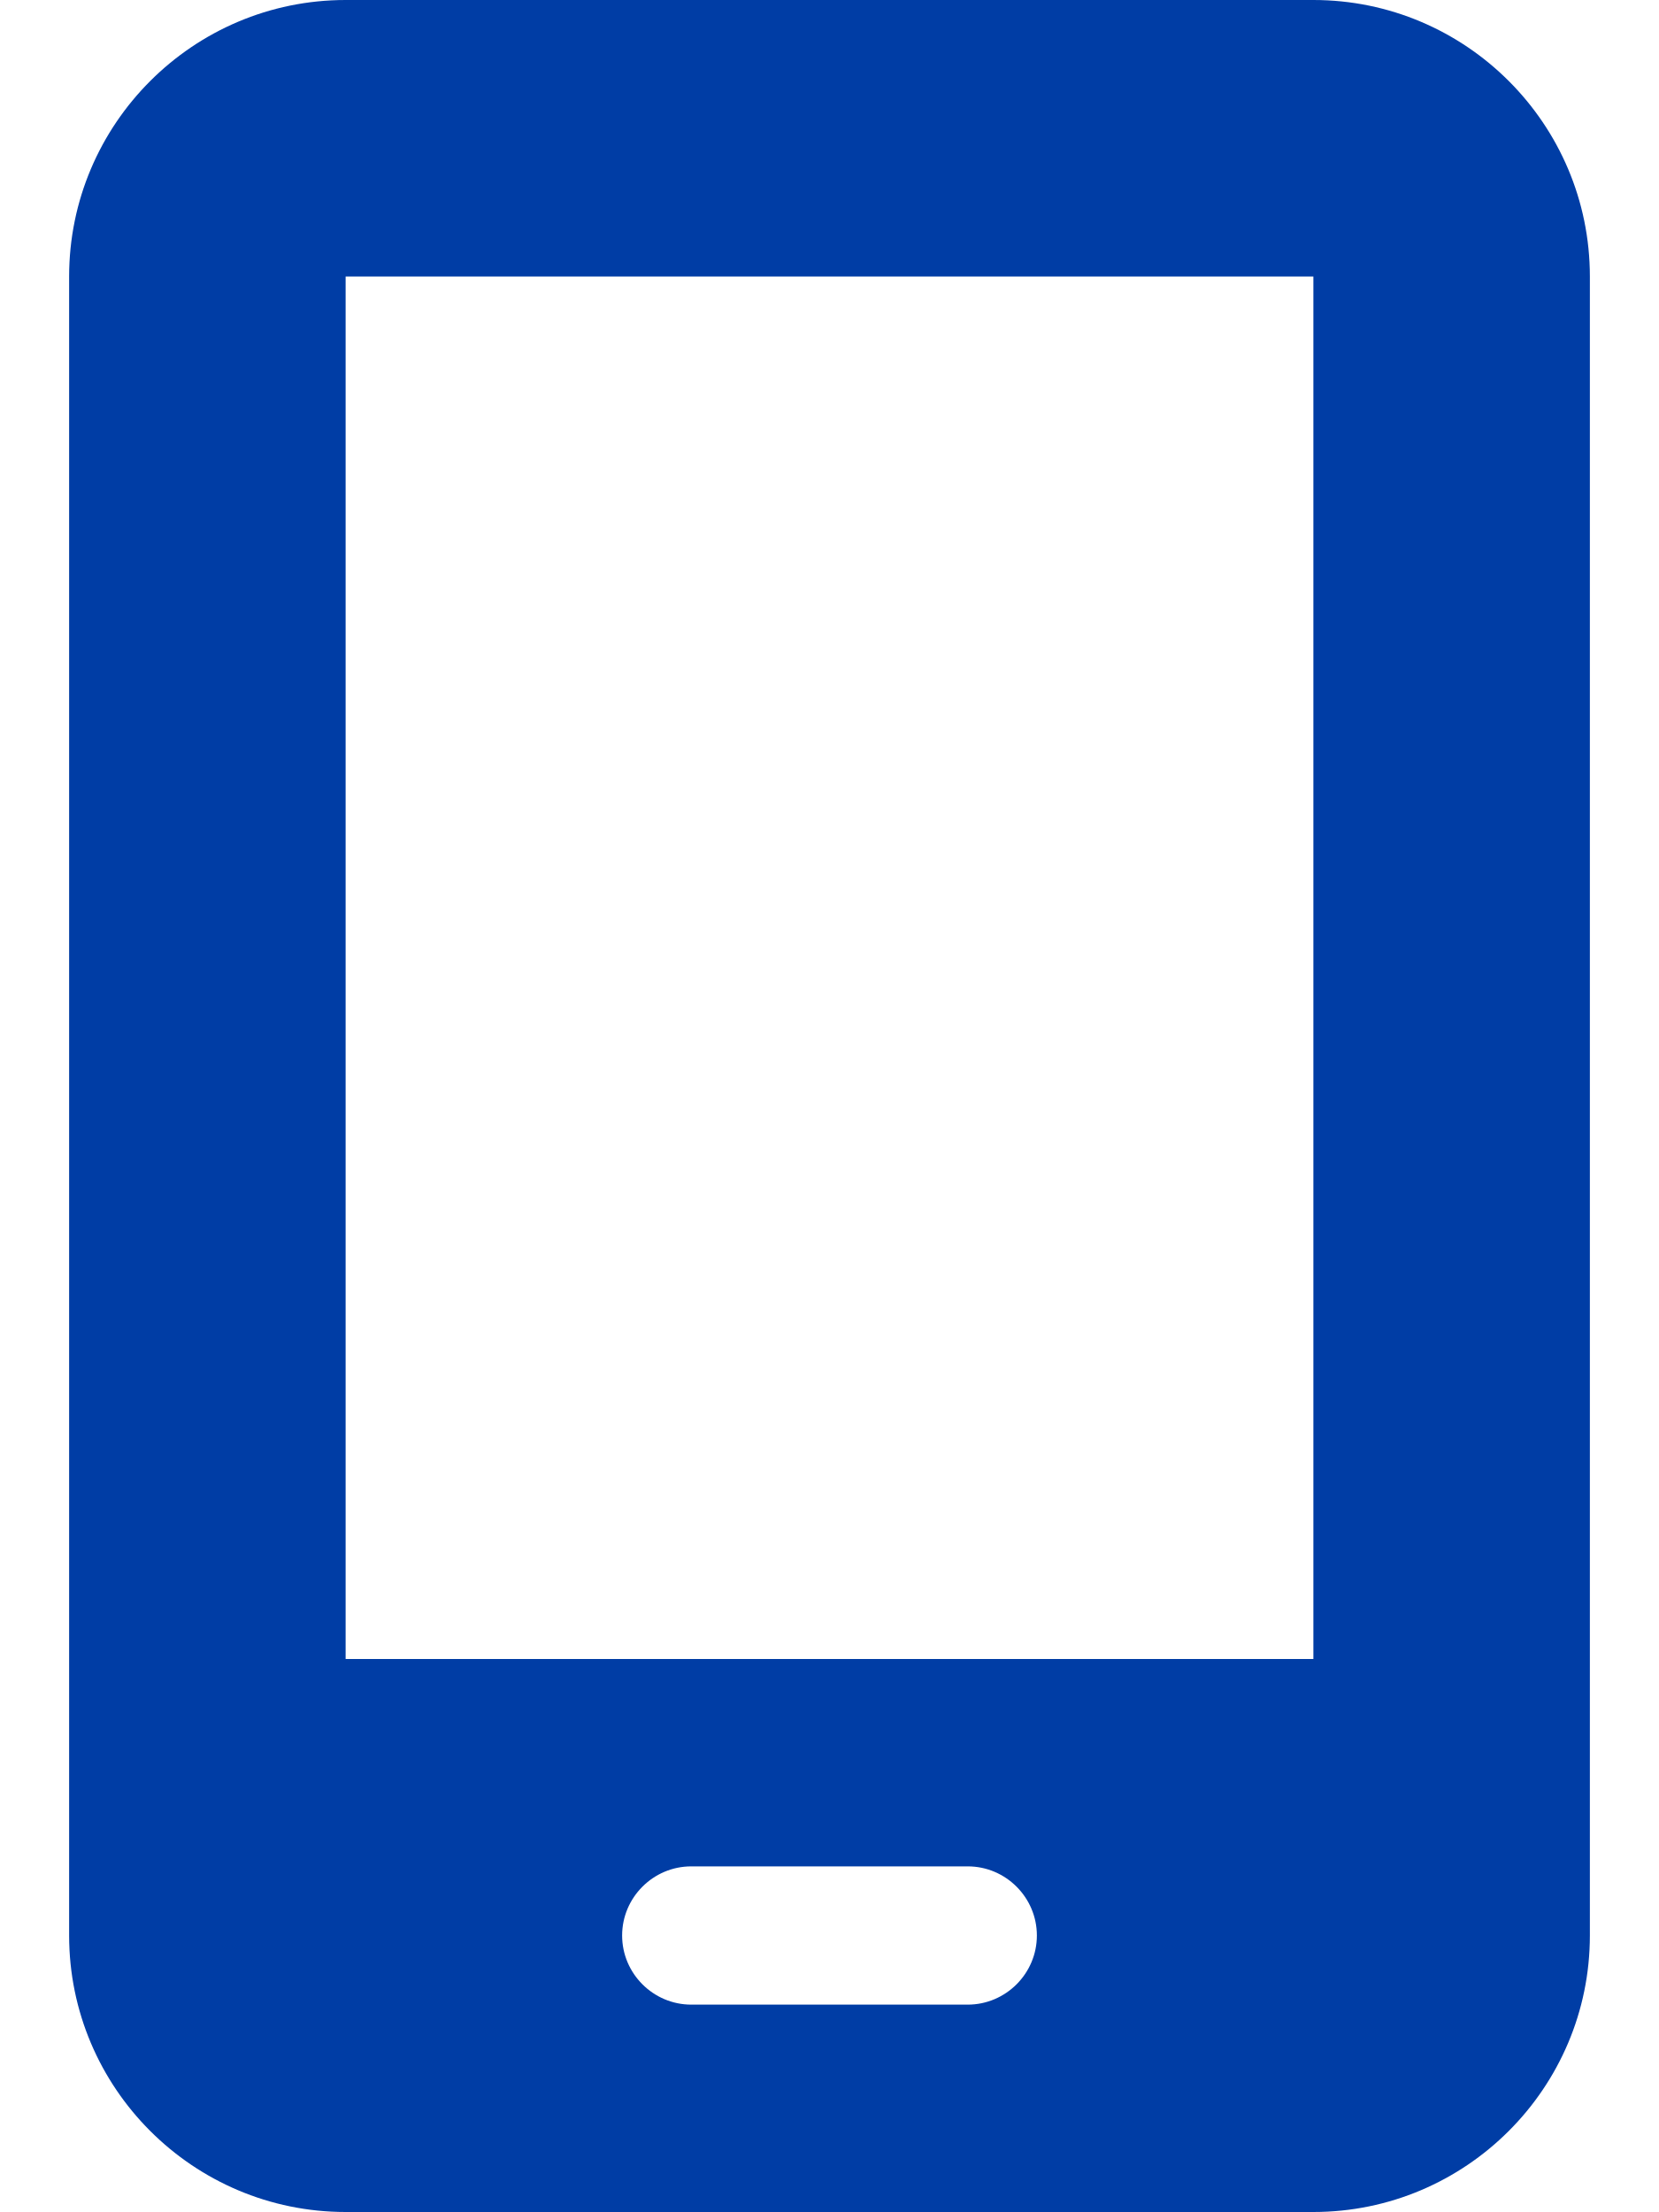
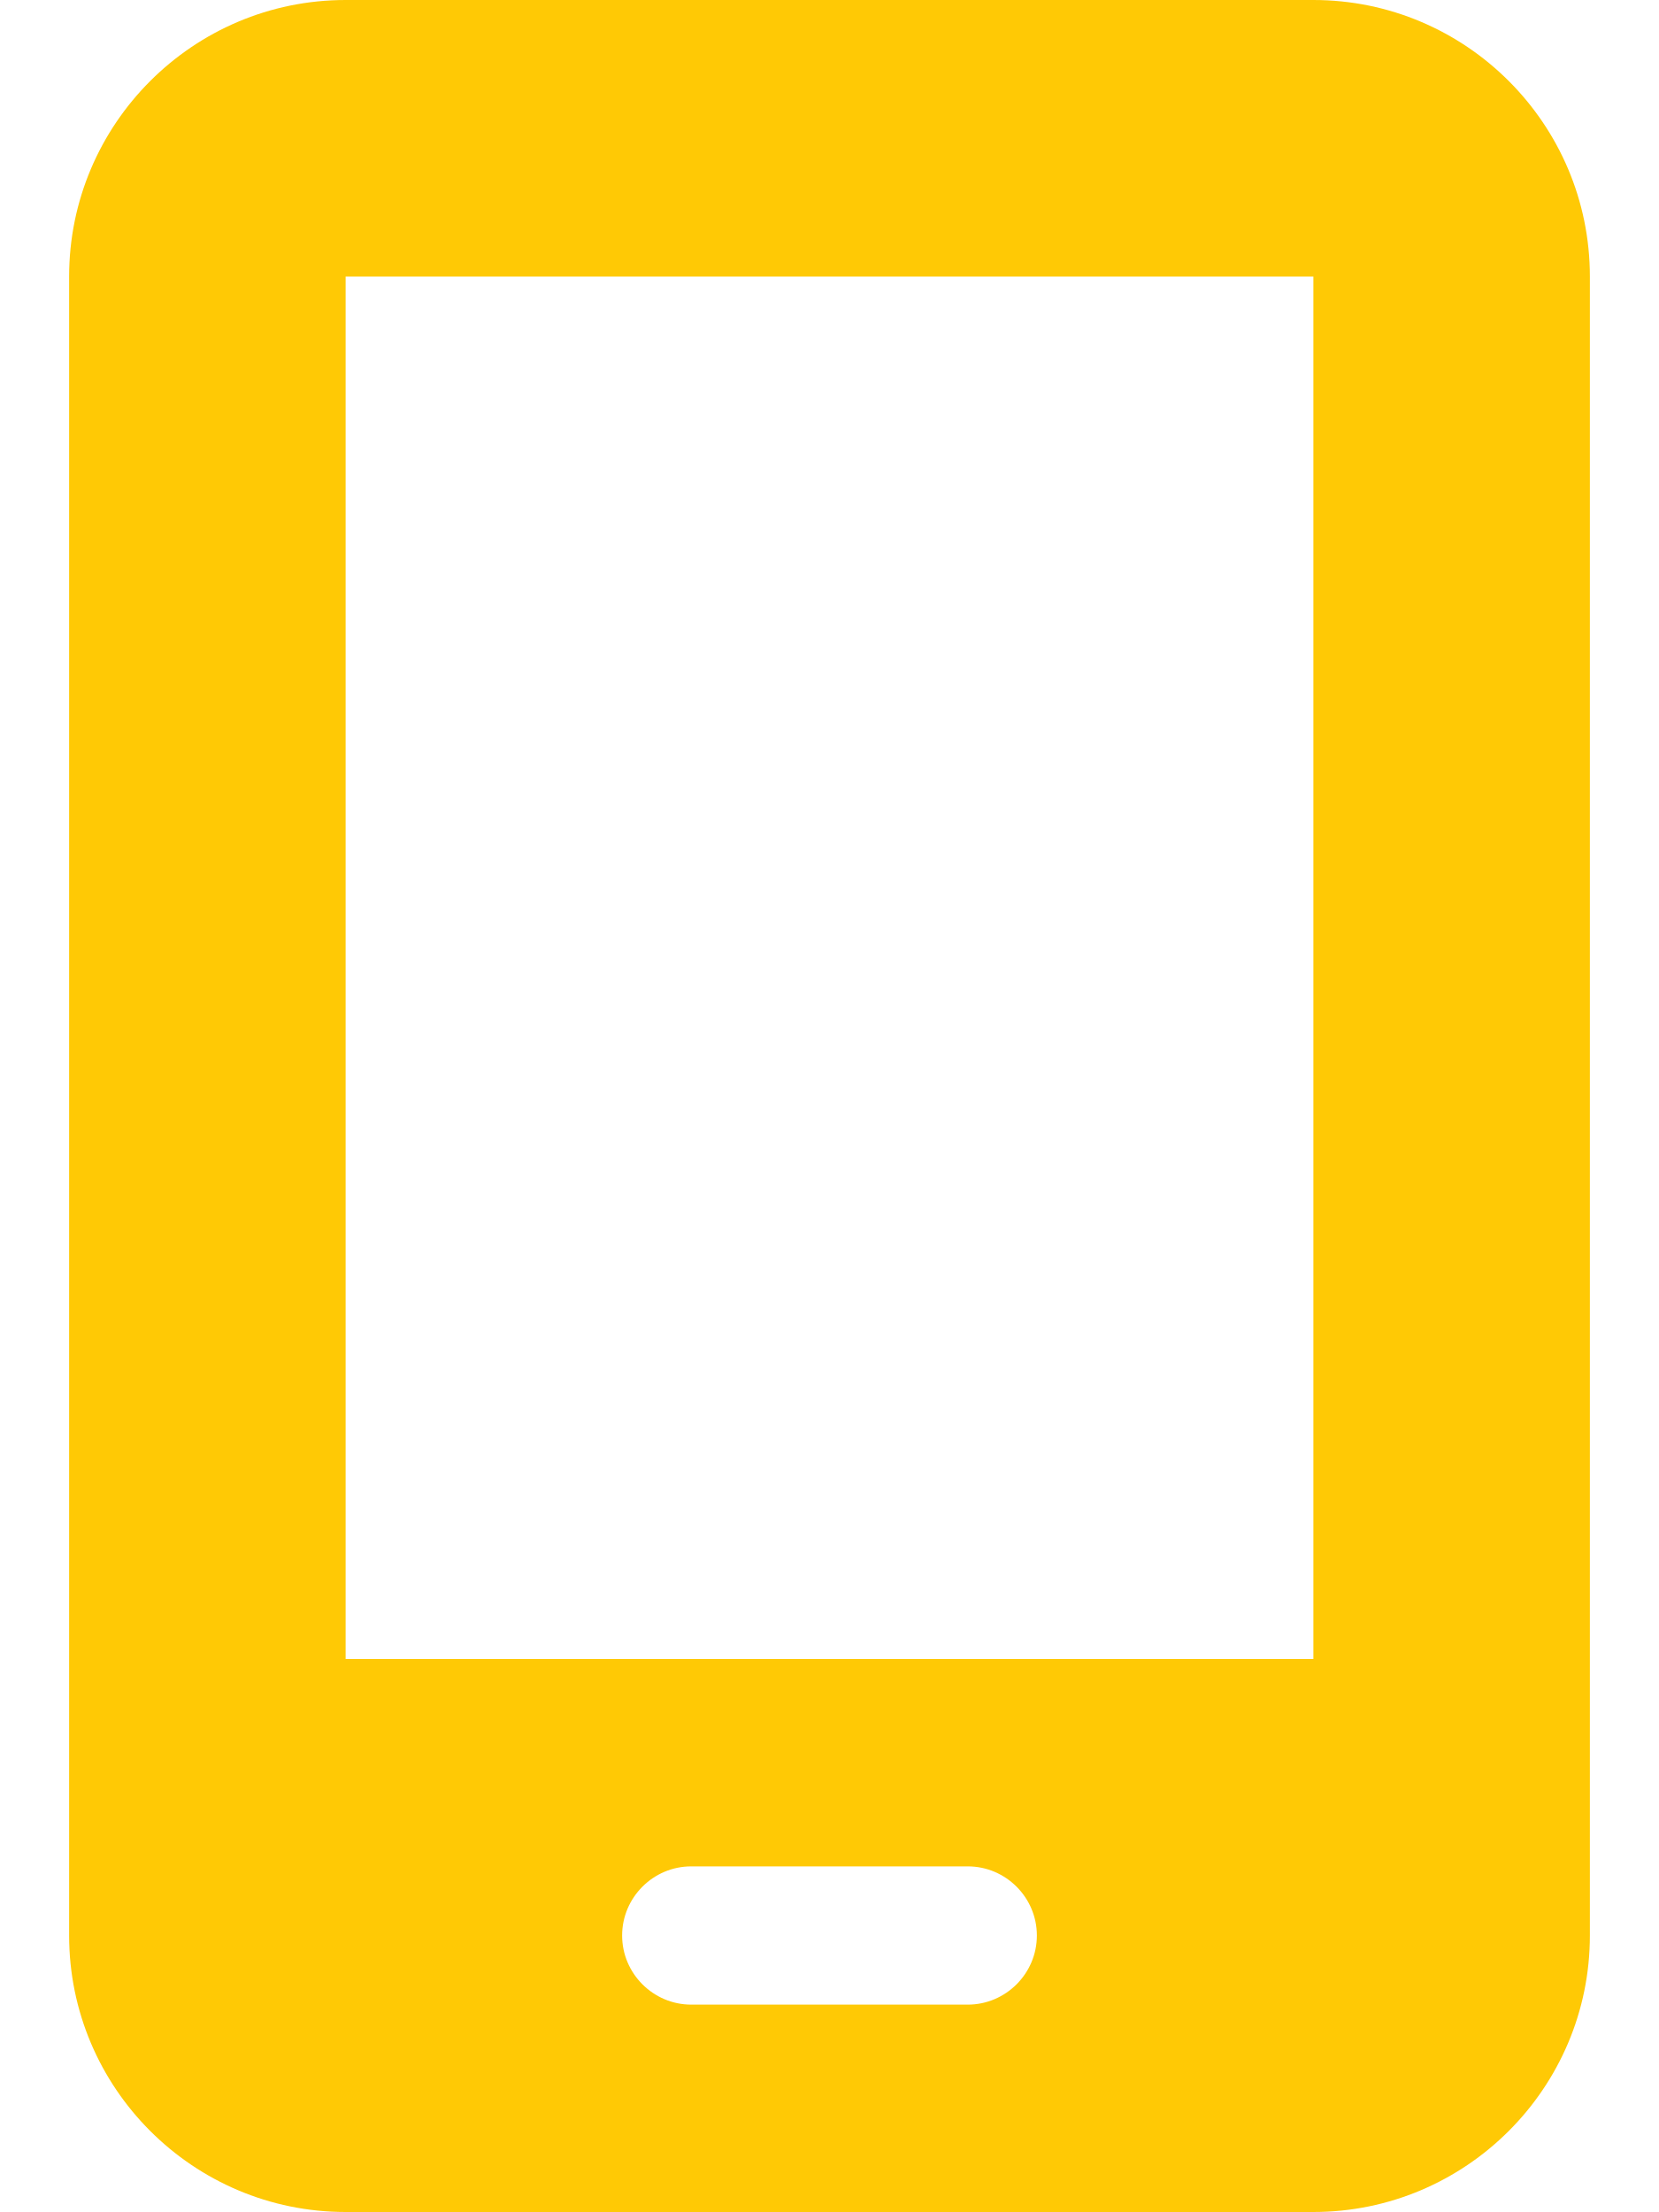
- <svg xmlns="http://www.w3.org/2000/svg" fill="#003da5" viewBox="0 0 384 512">
+ <svg xmlns="http://www.w3.org/2000/svg" fill="#FFC905" viewBox="0 0 384 512">
  <path d="M16 64C16 28.7 44.7 0 80 0H304c35.3 0 64 28.7 64 64V448c0 35.3-28.7 64-64 64H80c-35.3 0-64-28.7-64-64V64zM144 448c0 8.8 7.2 16 16 16h64c8.8 0 16-7.2 16-16s-7.2-16-16-16H160c-8.8 0-16 7.2-16 16zM304 64H80V384H304V64z" />
</svg>
